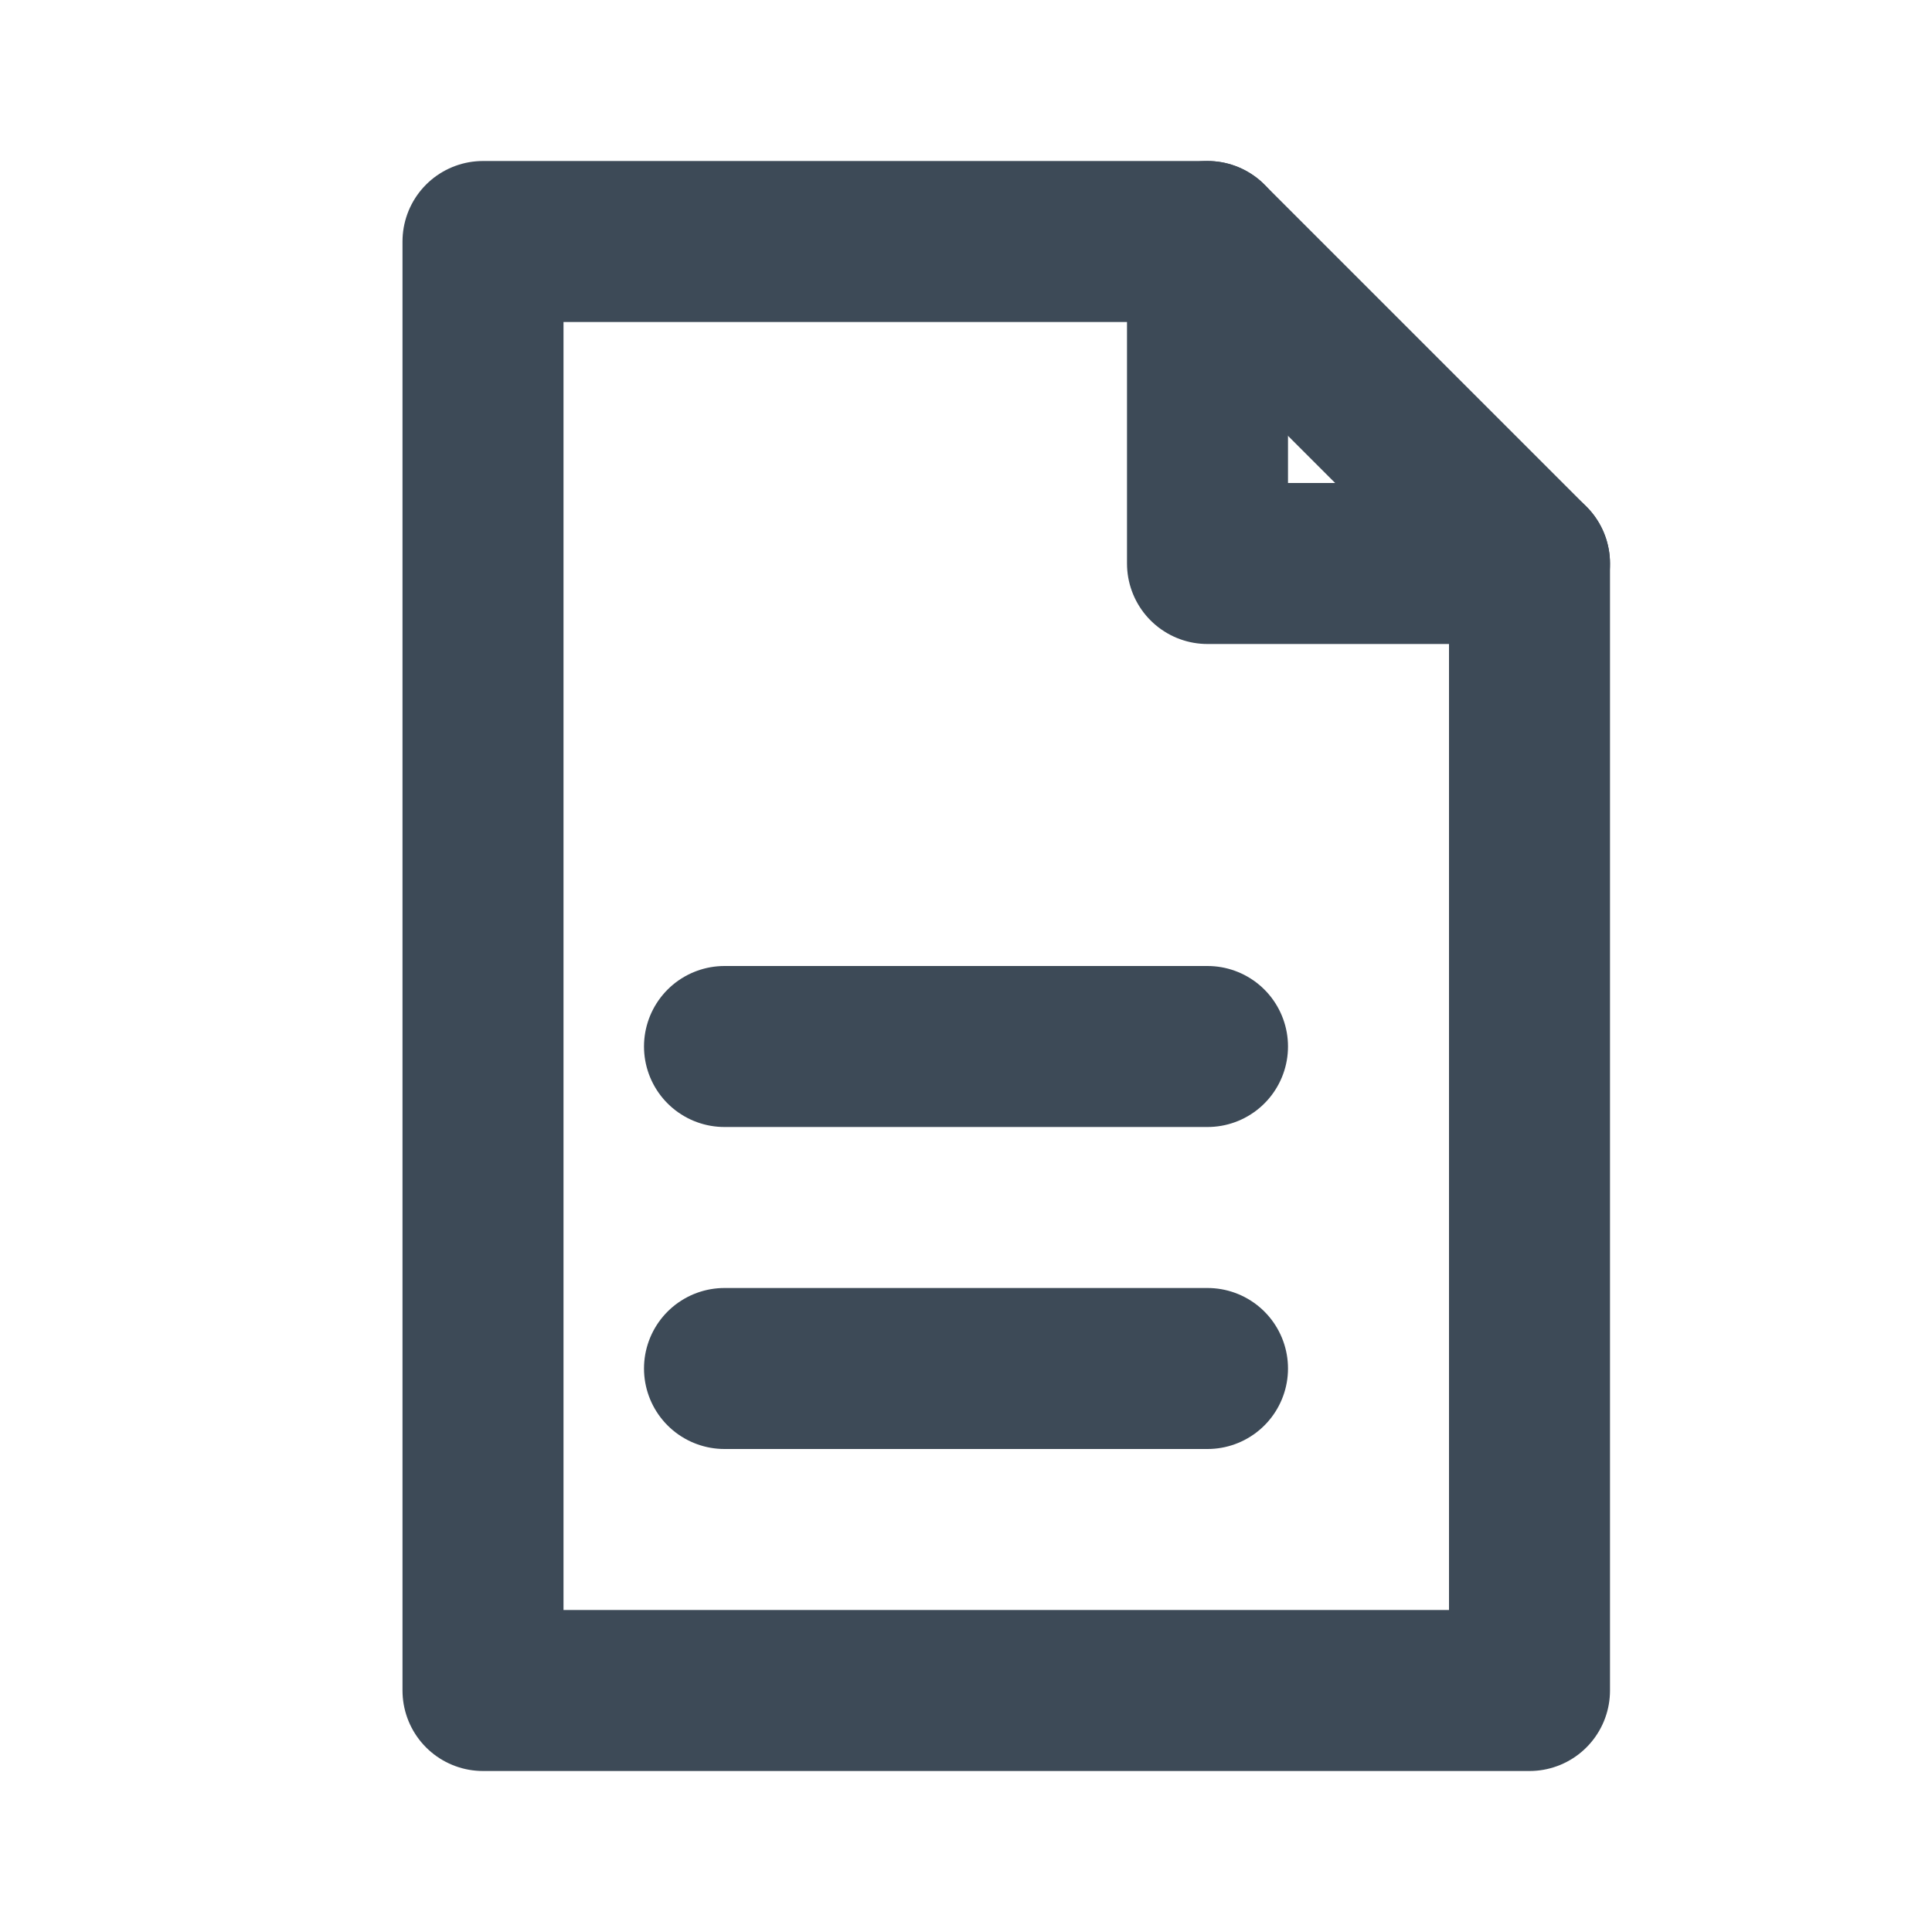
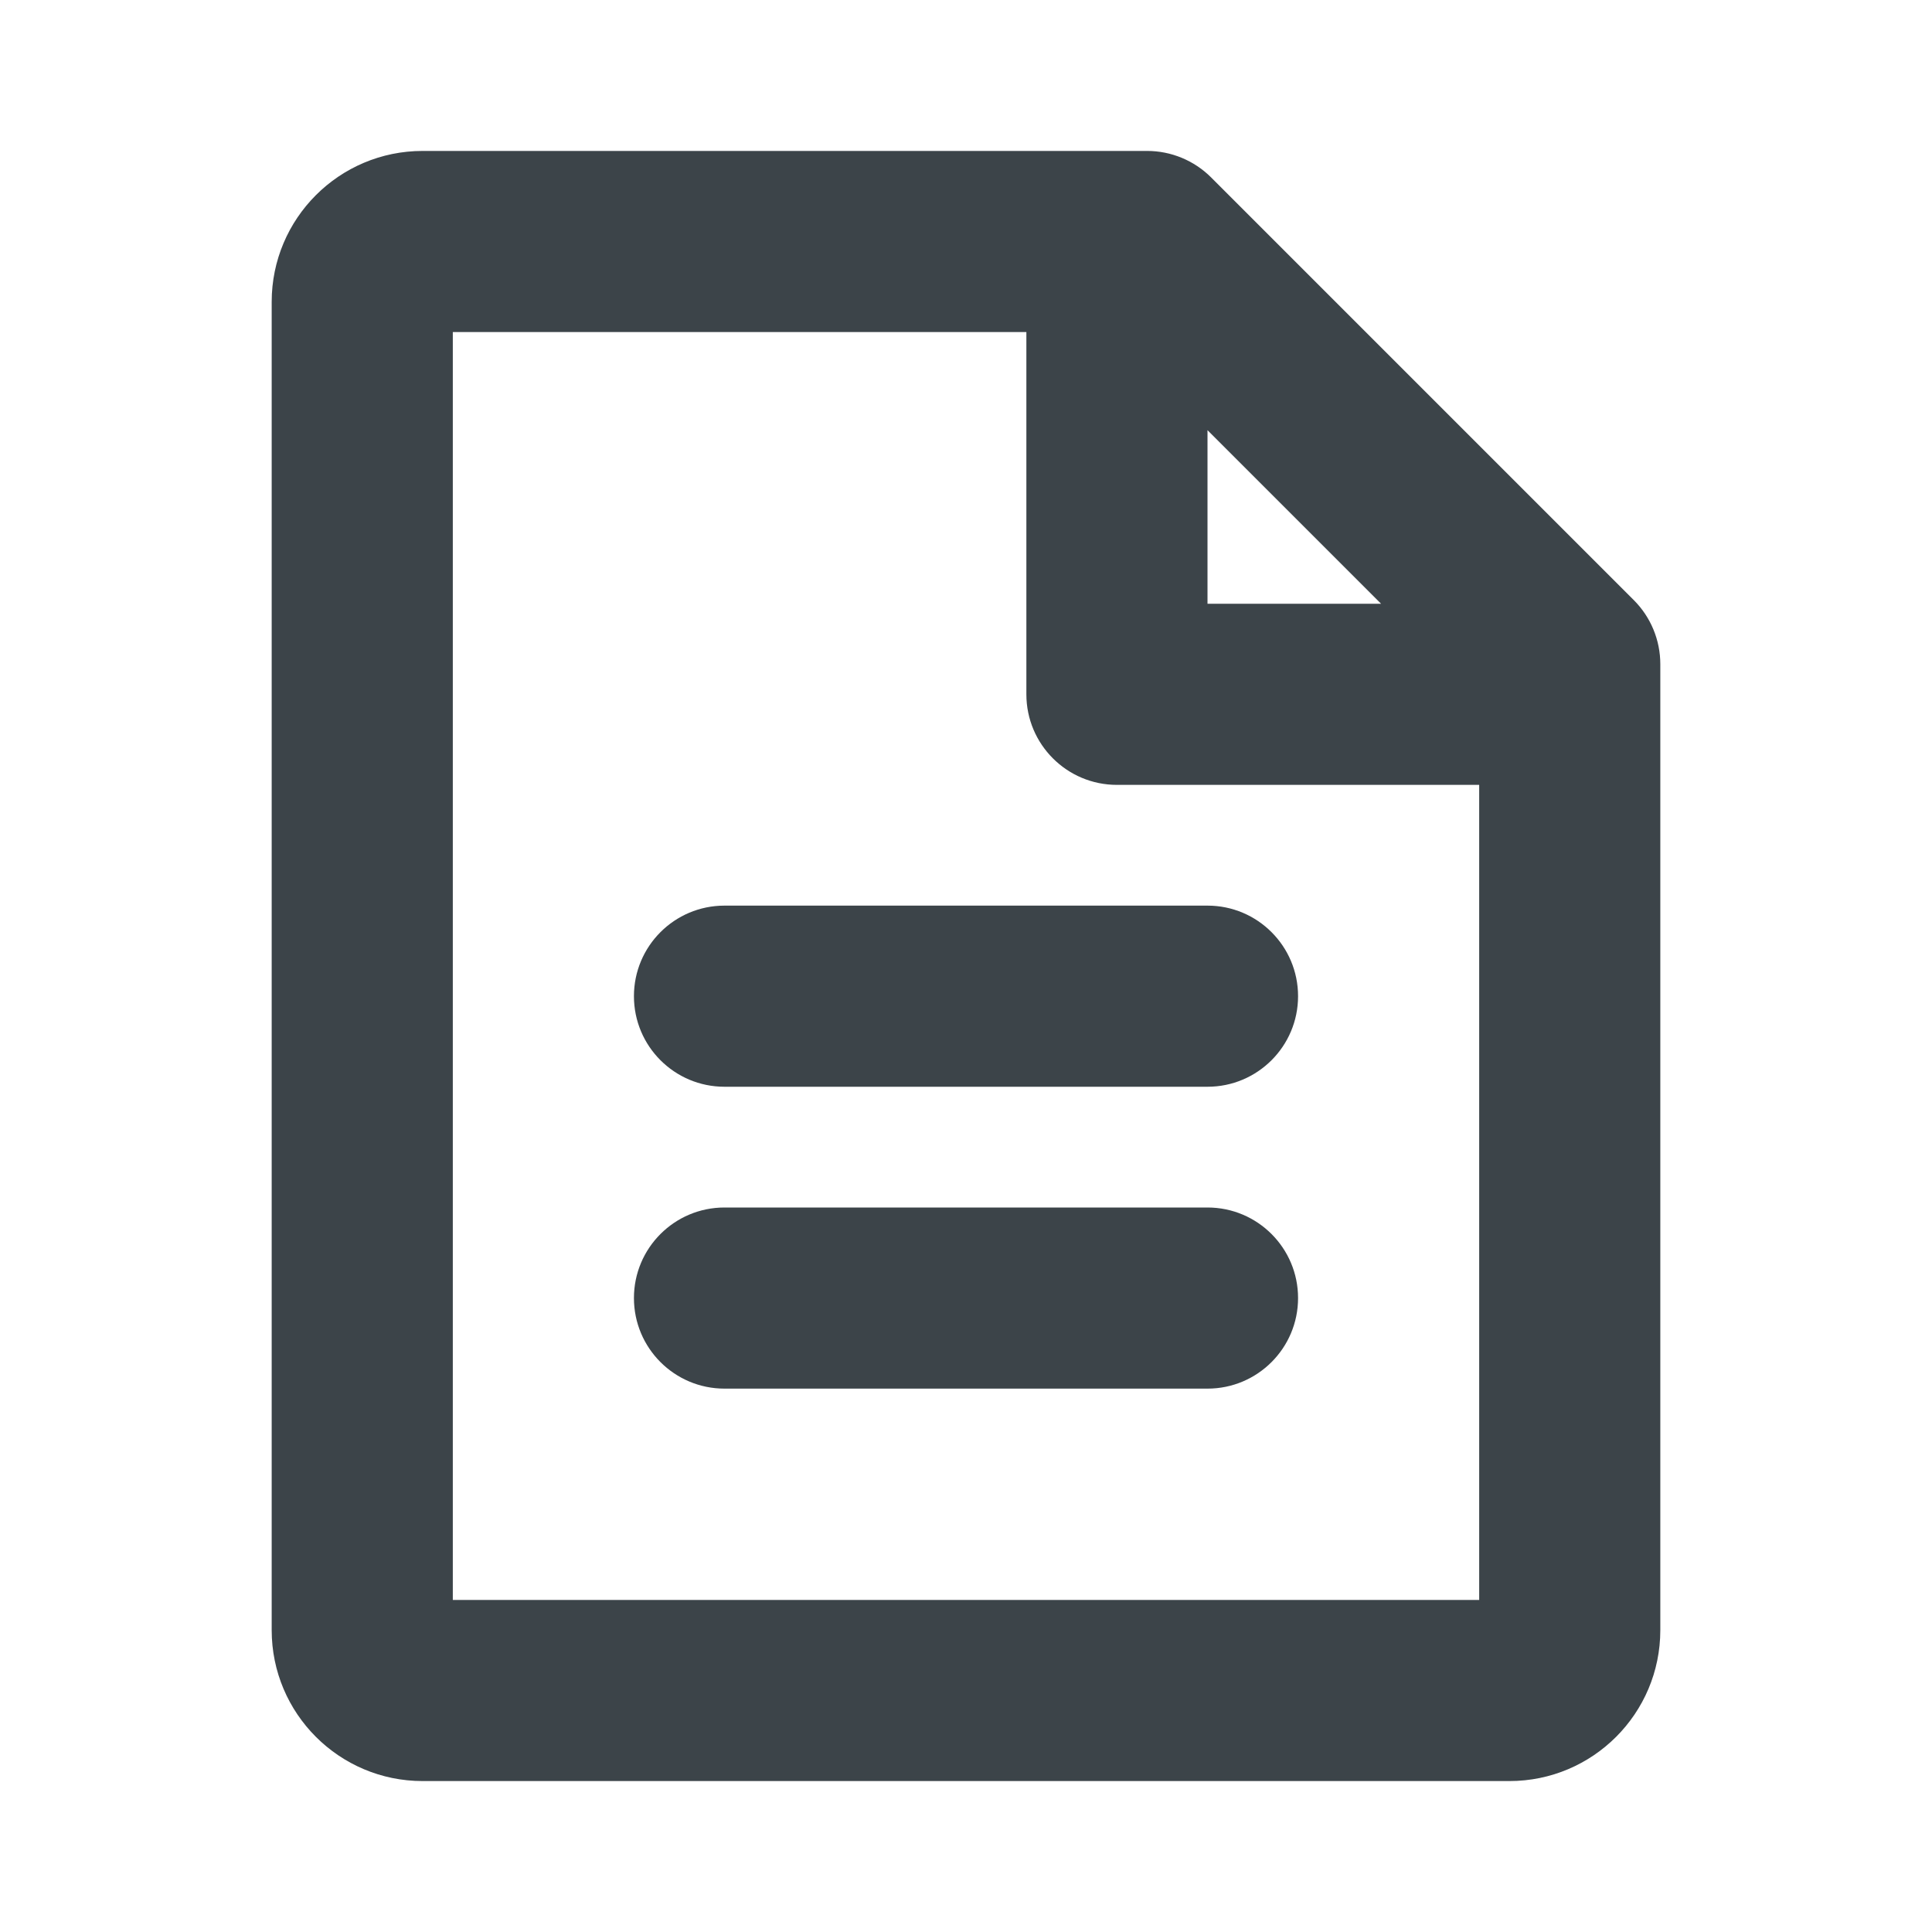
- <svg xmlns="http://www.w3.org/2000/svg" viewBox="0 0 24 24" fill="none" stroke="#3d4a57" stroke-width="2" stroke-linecap="round" stroke-linejoin="round">
-   <path d="M6 3h9l4 4v14H6z" />
-   <path d="M15 3v4h4M9 13h6M9 17h6" />
+ <svg xmlns="http://www.w3.org/2000/svg" viewBox="0 0 256 256" fill="#3c4449">
+   <path d="M216.49,79.52l-56-56A12,12,0,0,0,152,20H56A20,20,0,0,0,36,40V216a20,20,0,0,0,20,20H200a20,20,0,0,0,20-20V88A12,12,0,0,0,216.49,79.52ZM160,57l23,23H160ZM60,212V44h76V92a12,12,0,0,0,12,12h48V212Zm112-80a12,12,0,0,1-12,12H96a12,12,0,0,1,0-24h64A12,12,0,0,1,172,132Zm0,40a12,12,0,0,1-12,12H96a12,12,0,0,1,0-24h64A12,12,0,0,1,172,172Z" />
</svg>
